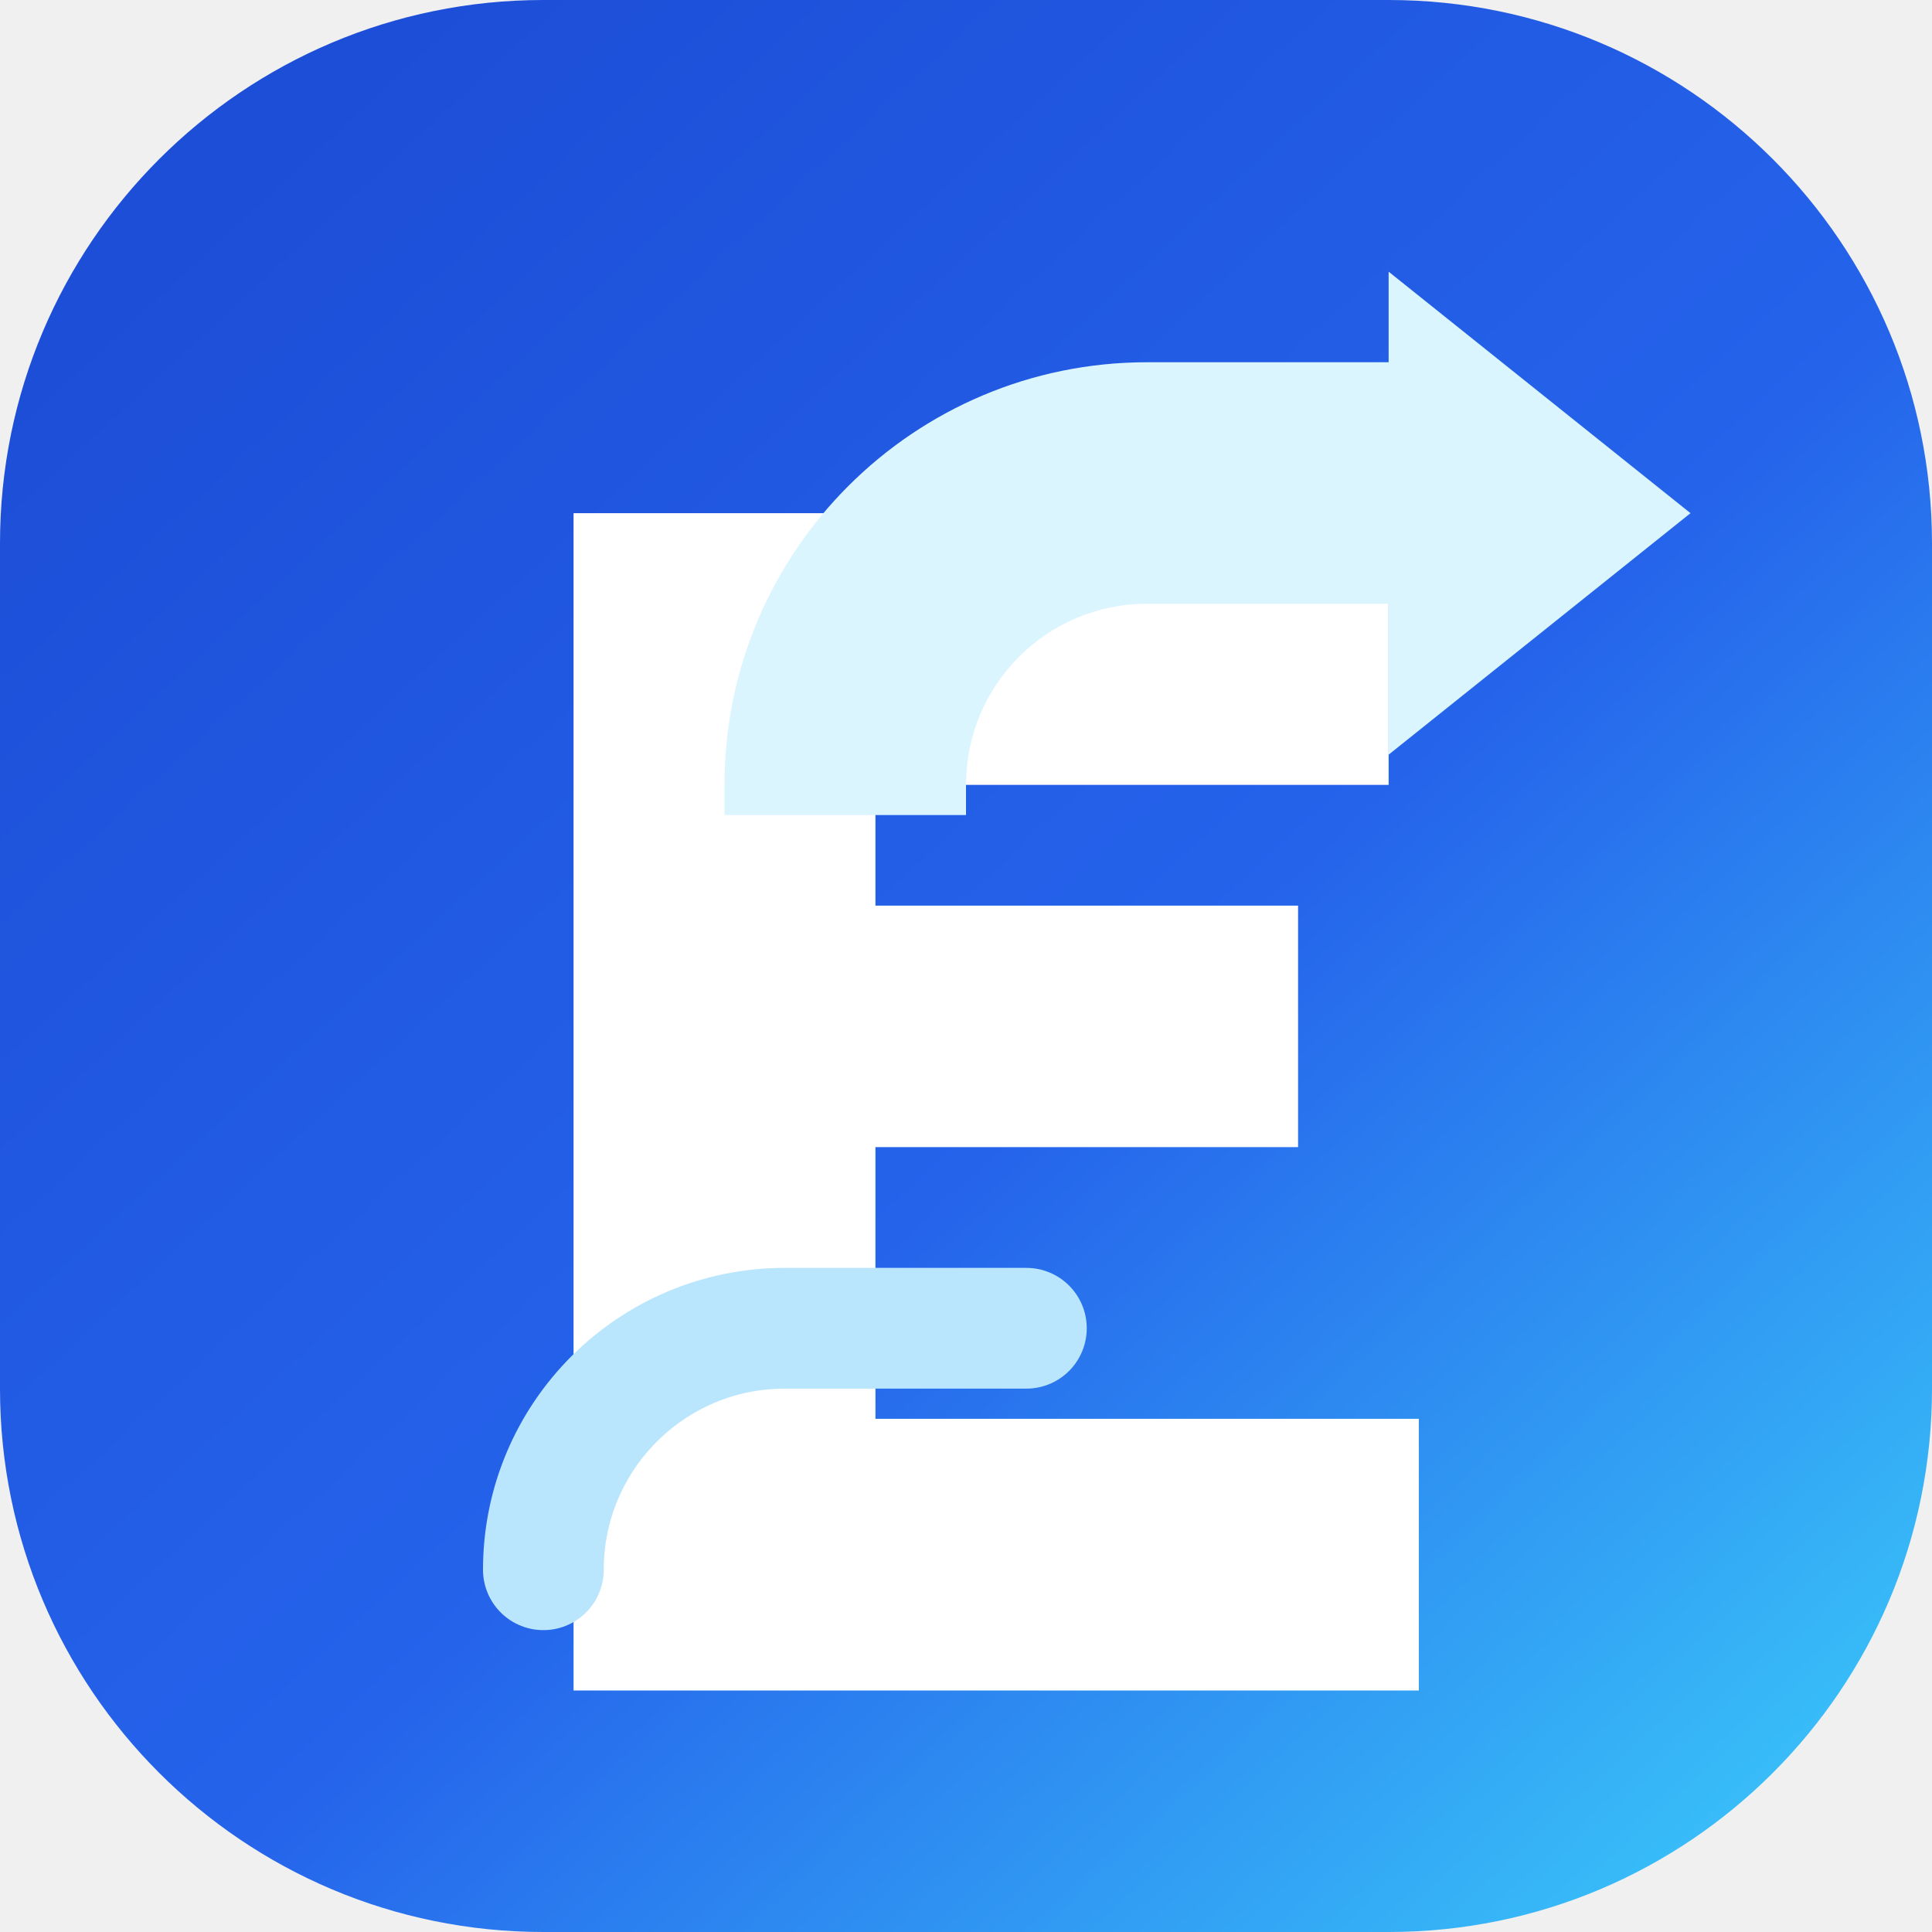
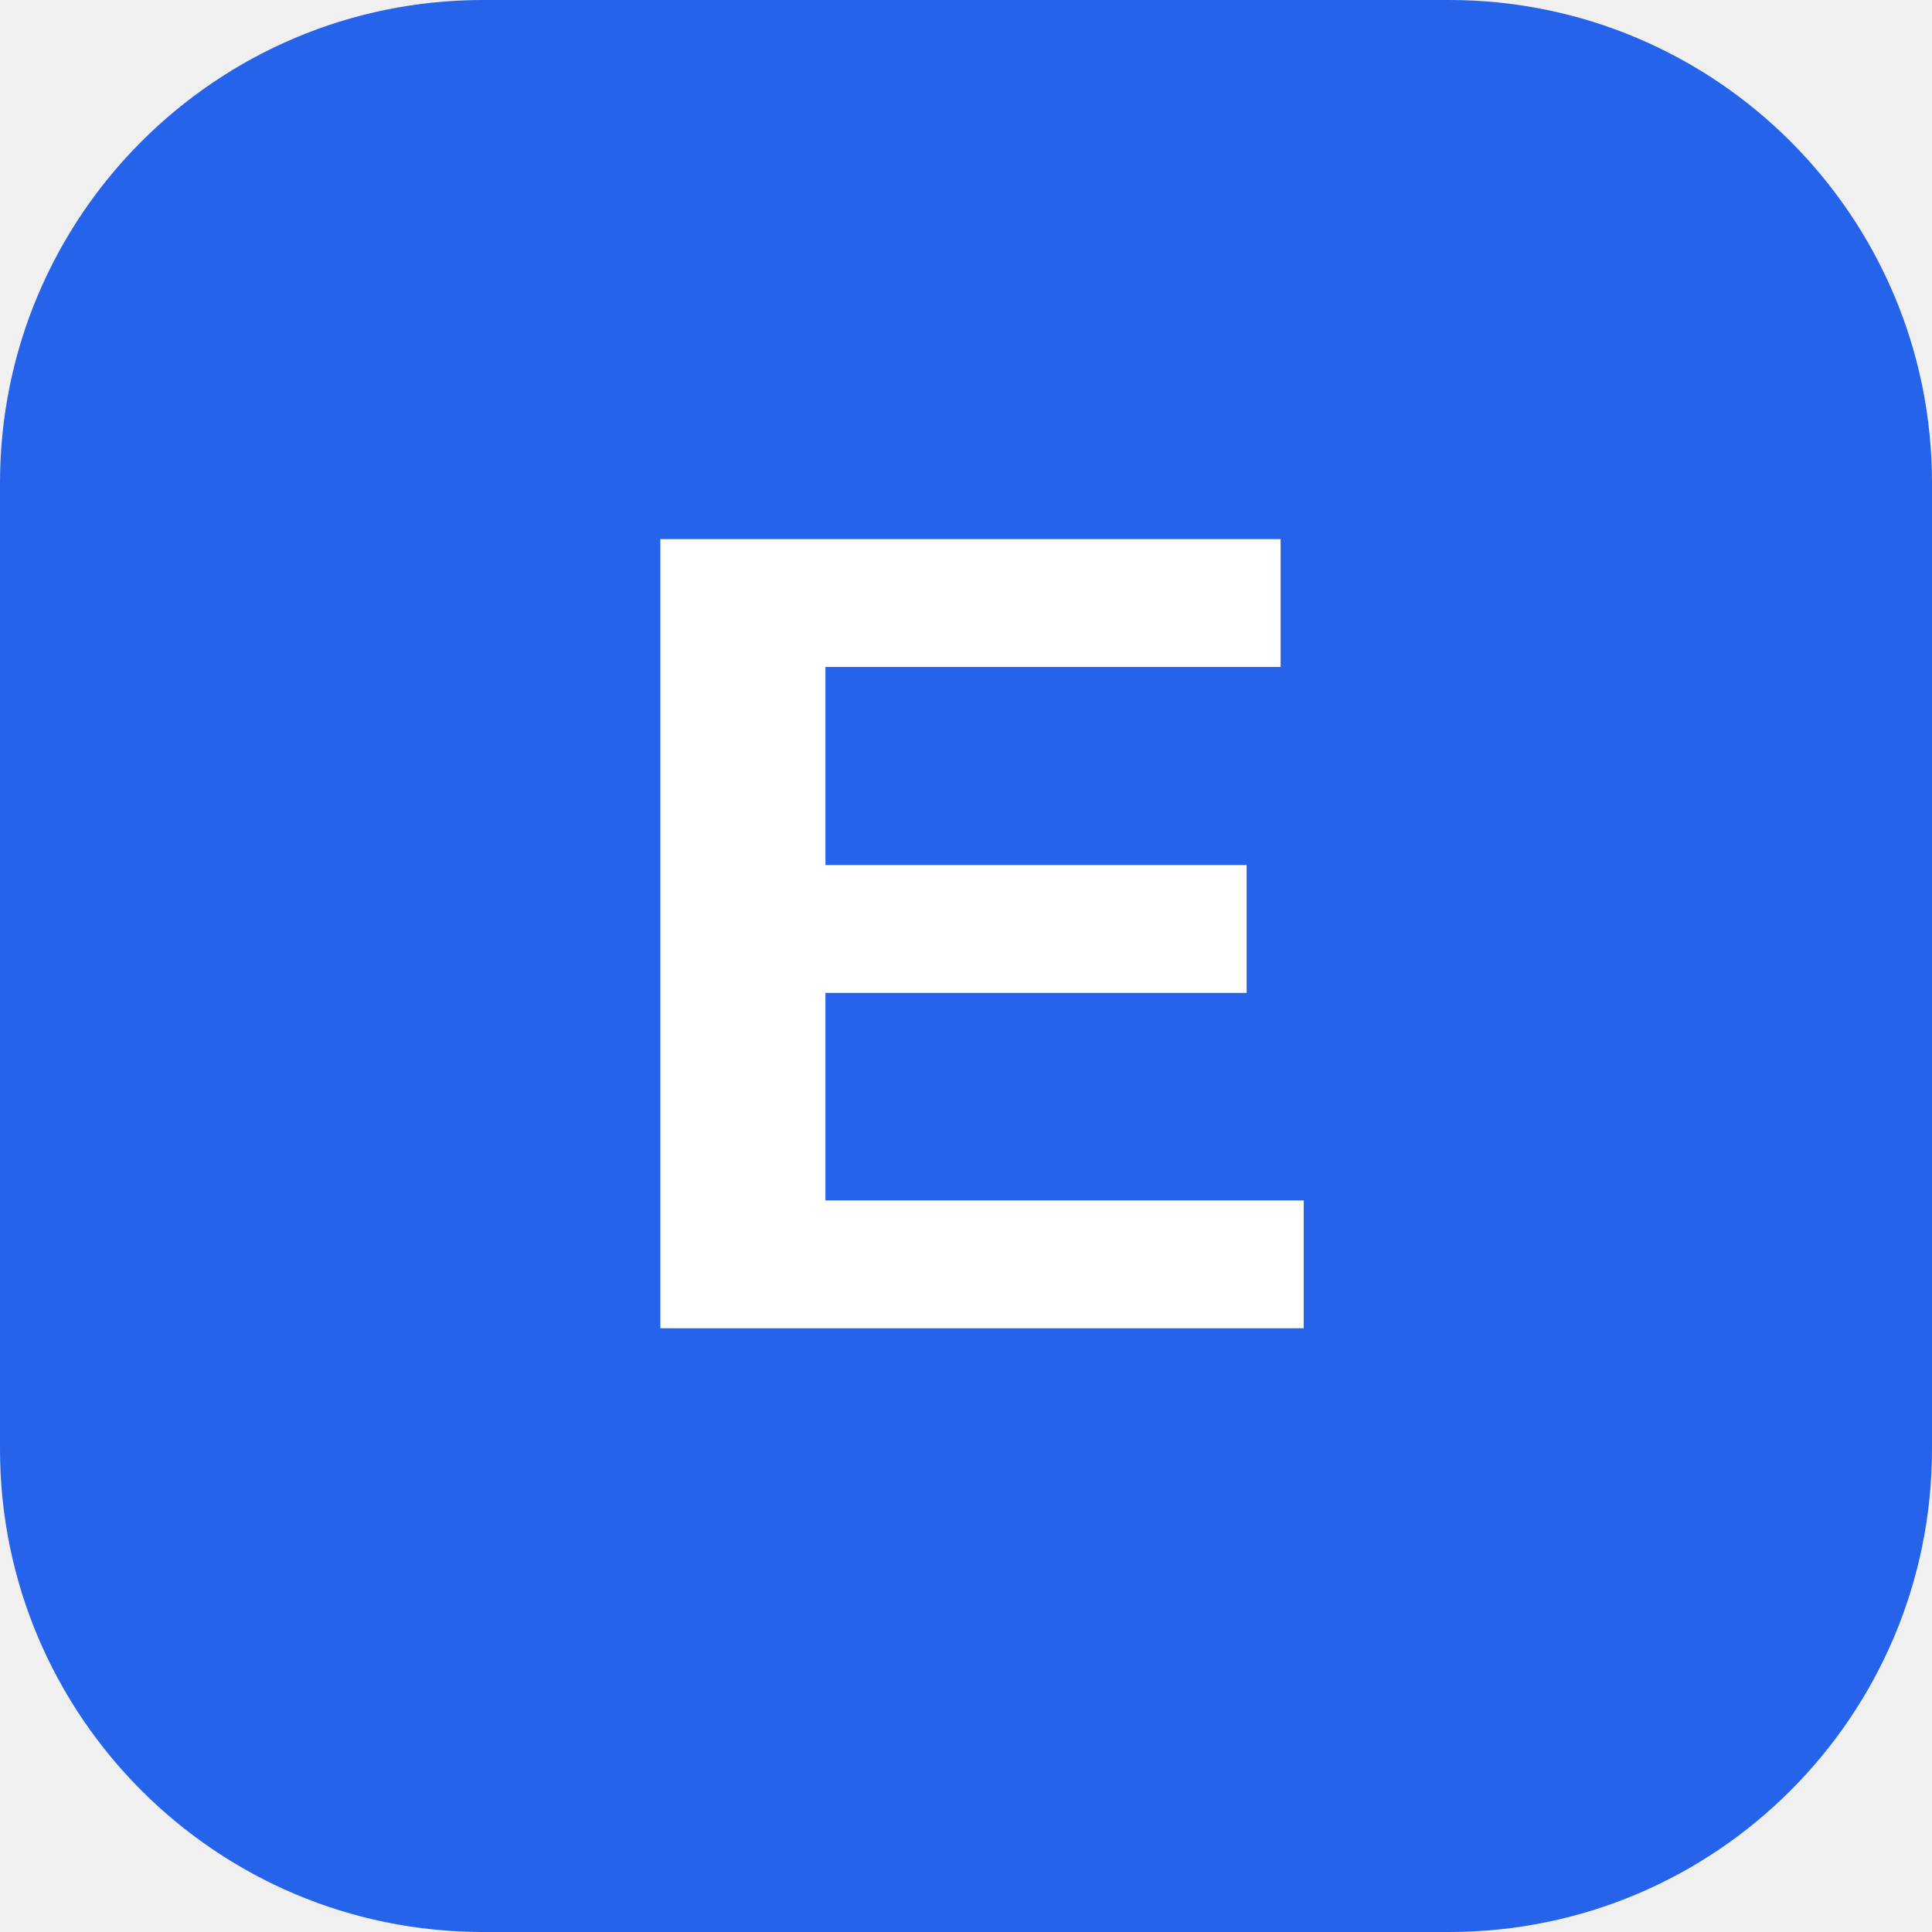
- <svg xmlns="http://www.w3.org/2000/svg" width="64" height="64" viewBox="0 0 64 64" fill="none">
-   <rect width="64" height="64" rx="18" fill="url(#brandGradient)" />
-   <path d="M19 17H46V26H29V30H43V38H29V47H47V56H19V17Z" fill="white" />
-   <path d="M46 9L56 17L46 25V20H38C34.686 20 32 22.686 32 26V27H24V26C24 18.268 30.268 12 38 12H46V9Z" fill="#DBF5FF" />
-   <path d="M18 52C18 47.582 21.582 44 26 44H34" stroke="#BAE6FD" stroke-width="4" stroke-linecap="round" />
-   <defs>
-     <linearGradient id="brandGradient" x1="8" y1="6" x2="58" y2="60" gradientUnits="userSpaceOnUse">
-       <stop stop-color="#1D4ED8" />
-       <stop offset="0.55" stop-color="#2563EB" />
-       <stop offset="1" stop-color="#38BDF8" />
-     </linearGradient>
-   </defs>
+ <svg xmlns="http://www.w3.org/2000/svg" width="64" height="64" viewBox="0 0 64 64" role="img" aria-label="eServeConn">
+   <rect width="64" height="64" rx="16" fill="#2563EB" />
+   <text x="32" y="44" text-anchor="middle" font-family="Arial Black, Arial, sans-serif" font-size="38" font-weight="800" fill="#FFFFFF">E</text>
</svg>
